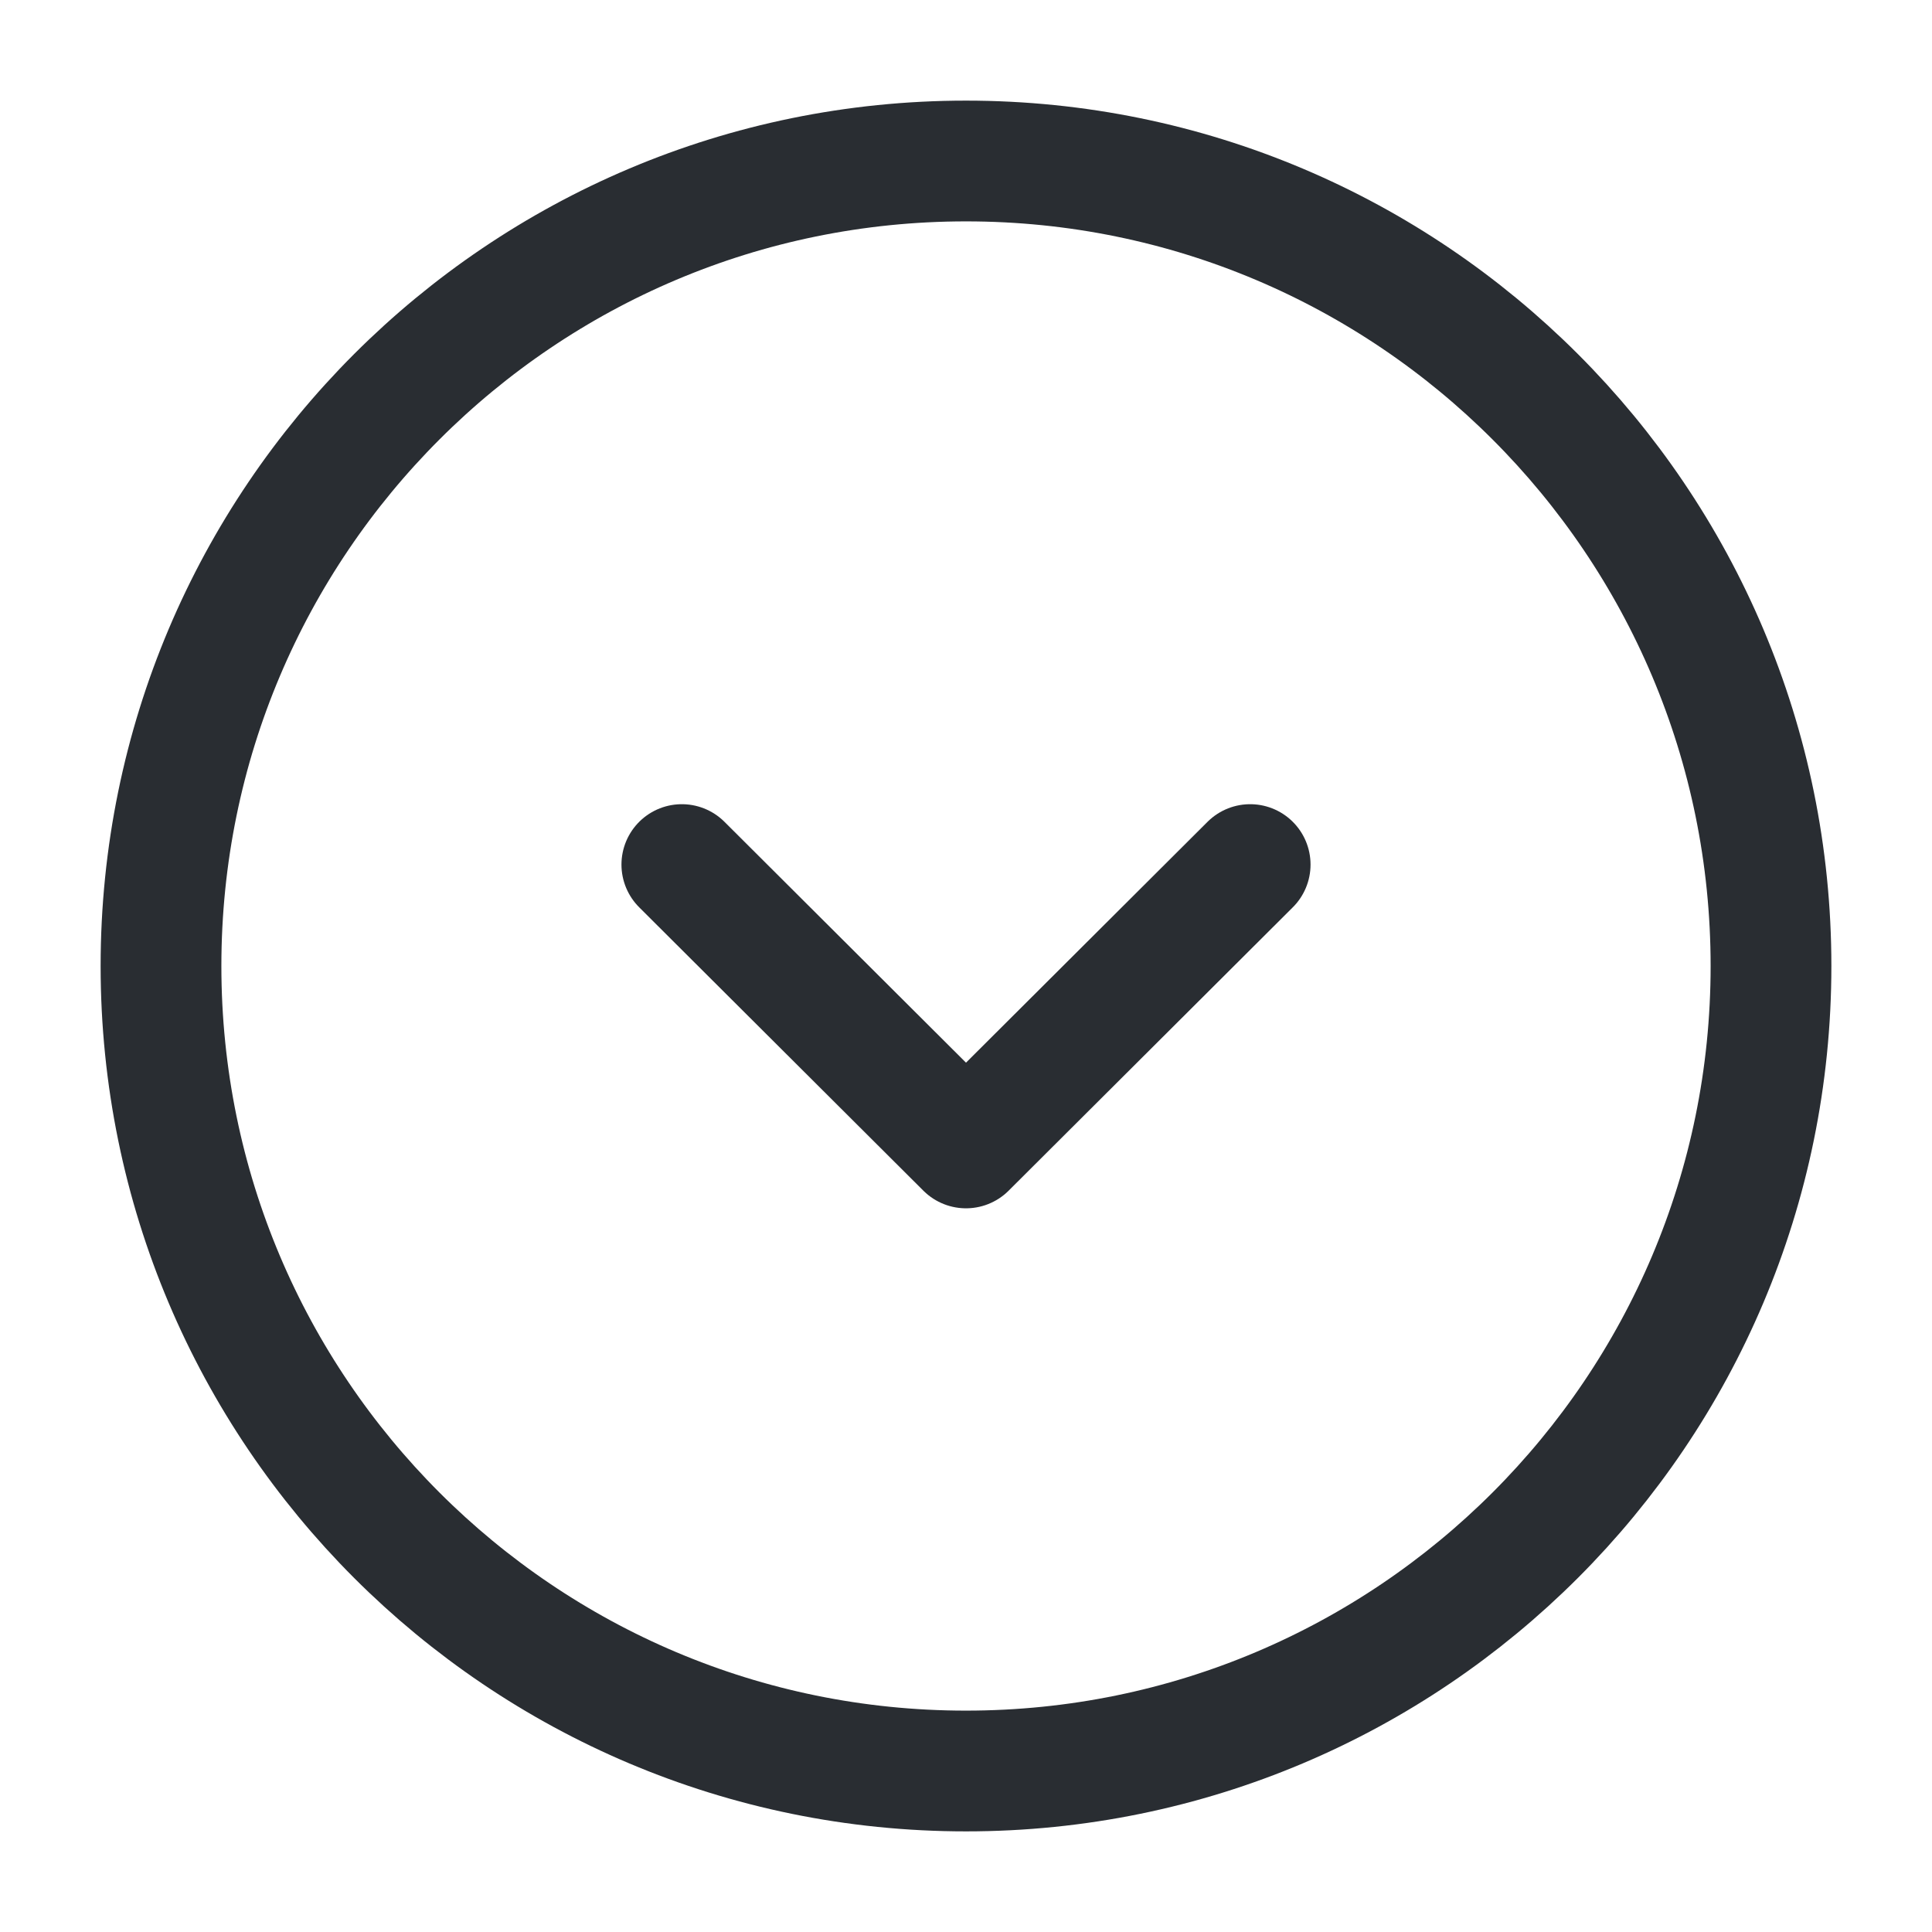
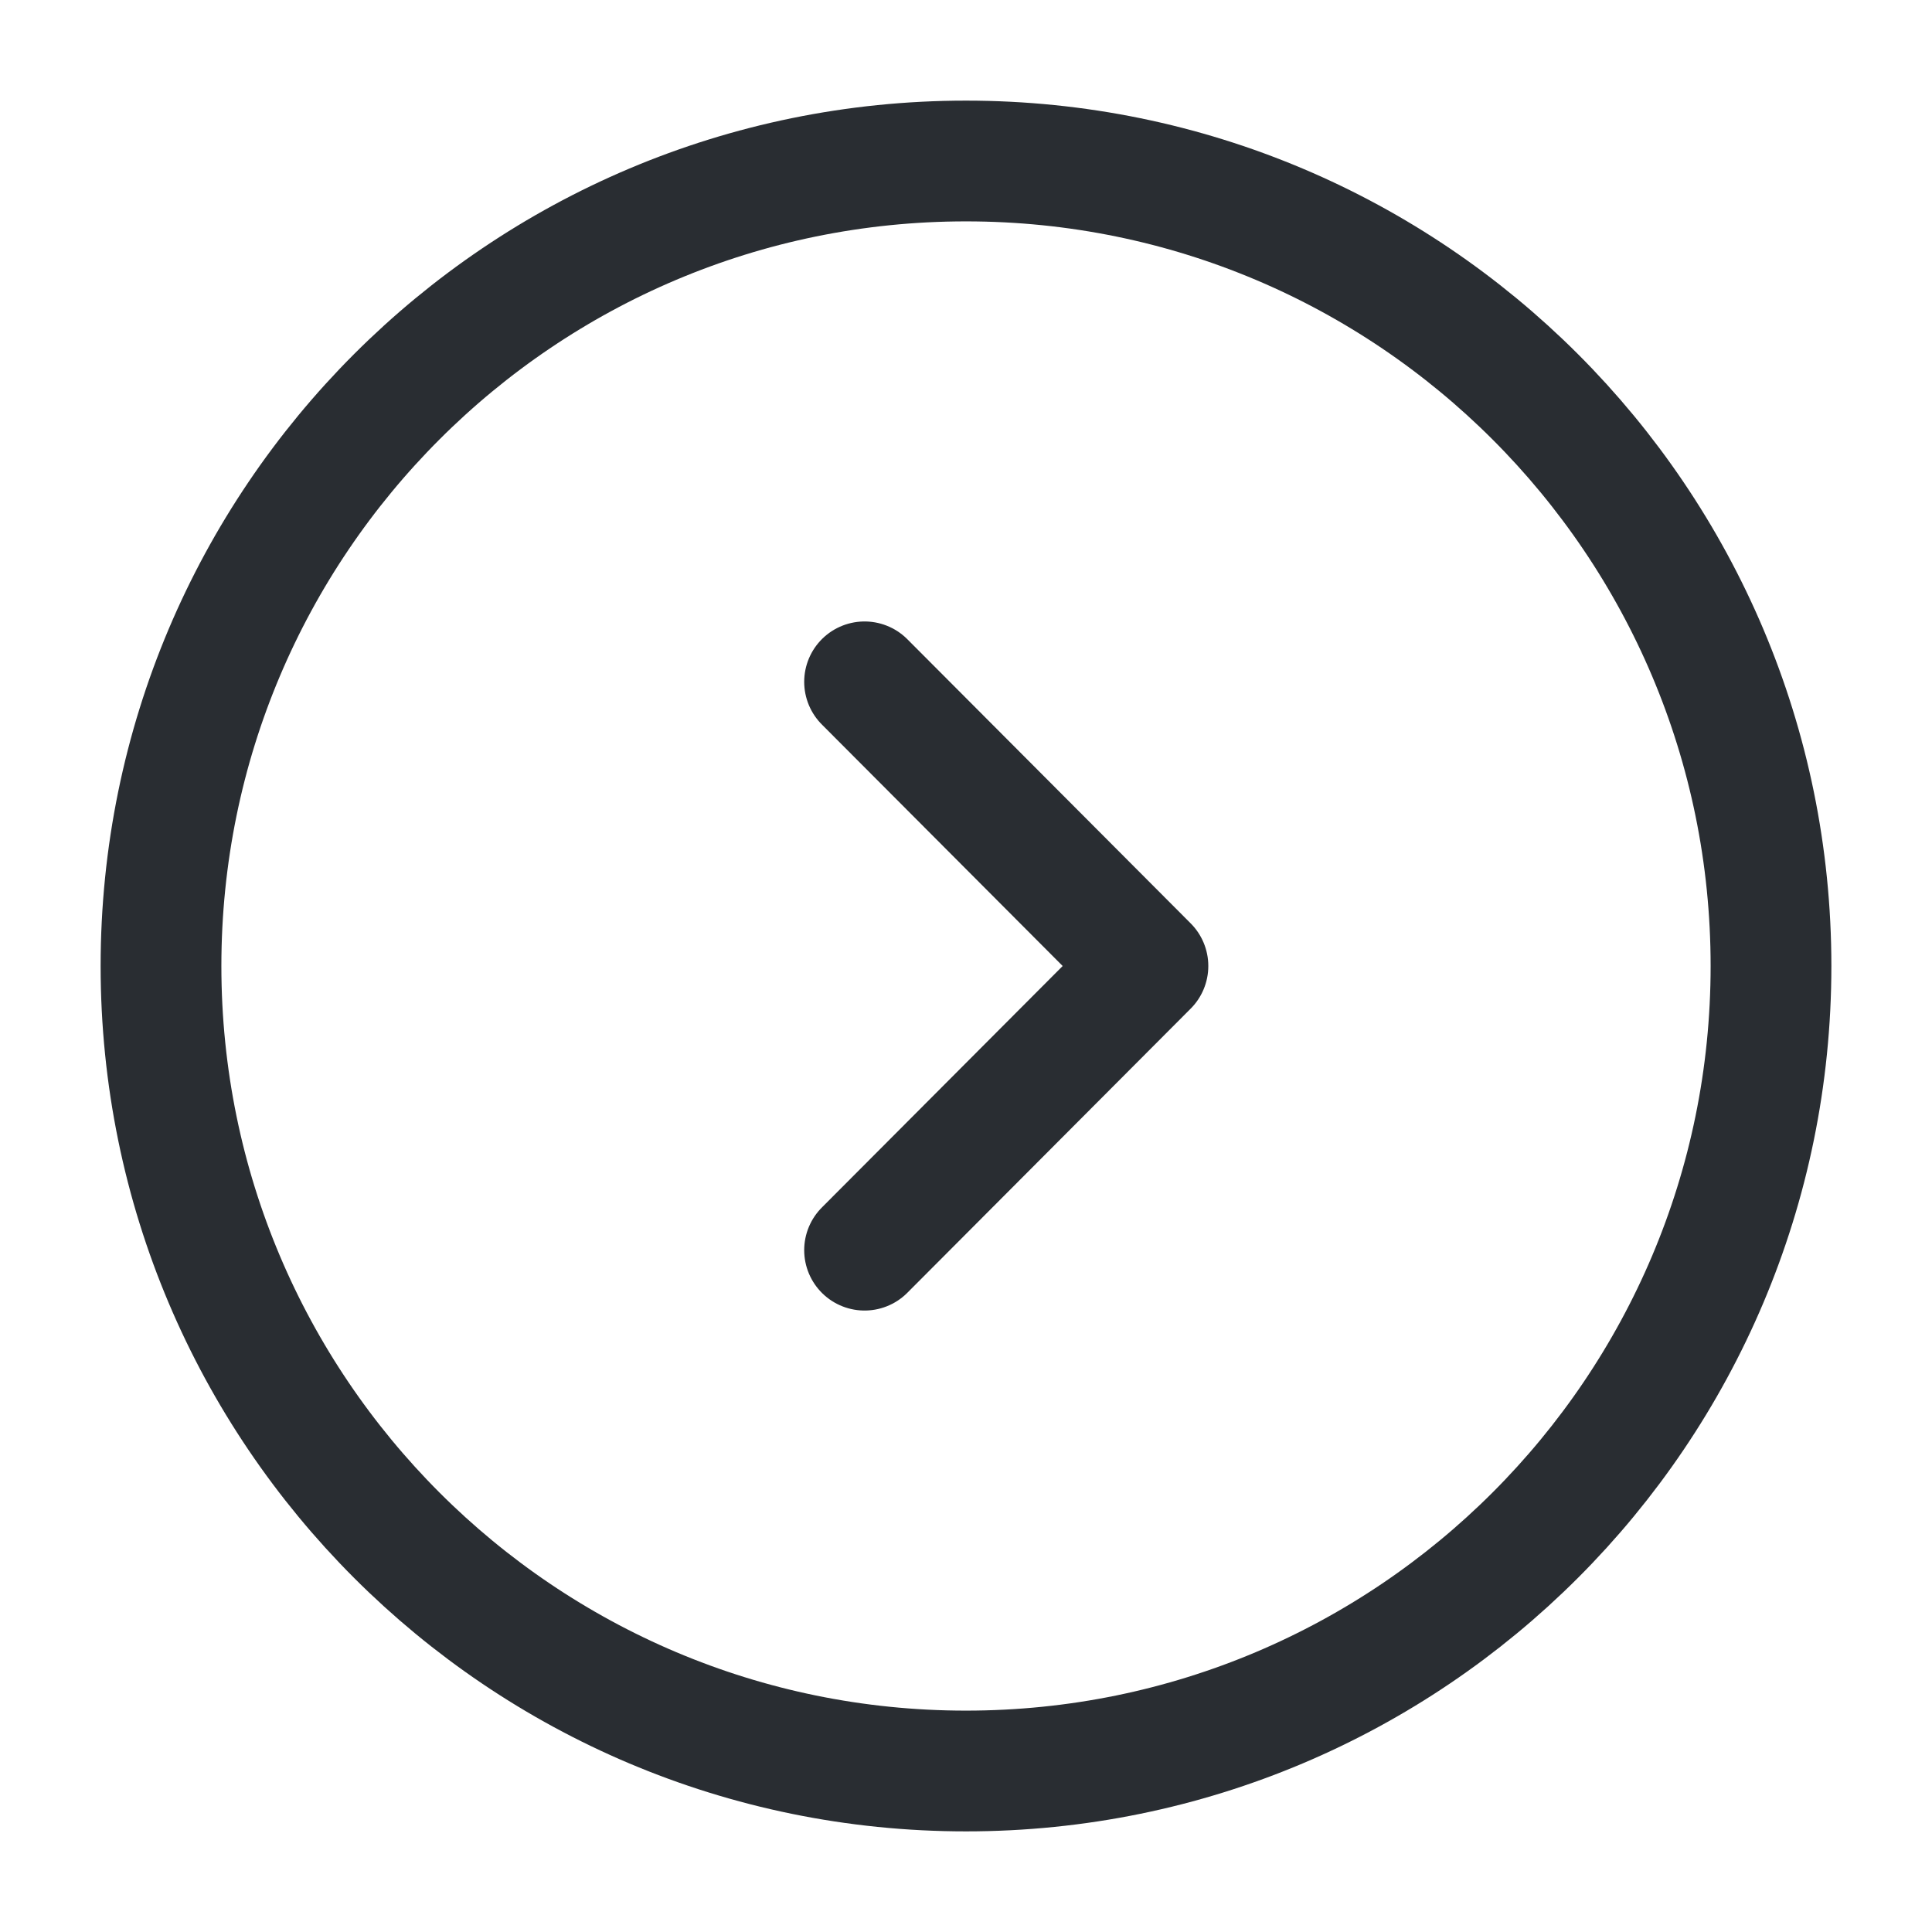
<svg xmlns="http://www.w3.org/2000/svg" width="24" height="24" viewBox="0 0 24 24" fill="none">
  <path d="M12 22C17.523 22 22 17.523 22 12C22 6.477 17.523 2 12 2C6.477 2 2 6.477 2 12C2 17.523 6.477 22 12 22Z" stroke="#292D32" stroke-width="1.5" stroke-miterlimit="10" stroke-linecap="round" stroke-linejoin="round" />
-   <path d="M8.47 10.74L12 14.26L15.53 10.74" stroke="#292D32" stroke-width="1.5" stroke-linecap="round" stroke-linejoin="round" />
+   <path d="M10.74 15.53L14.26 12L10.74 8.47" stroke="#292D32" stroke-width="1.5" stroke-linecap="round" stroke-linejoin="round" />
</svg>
